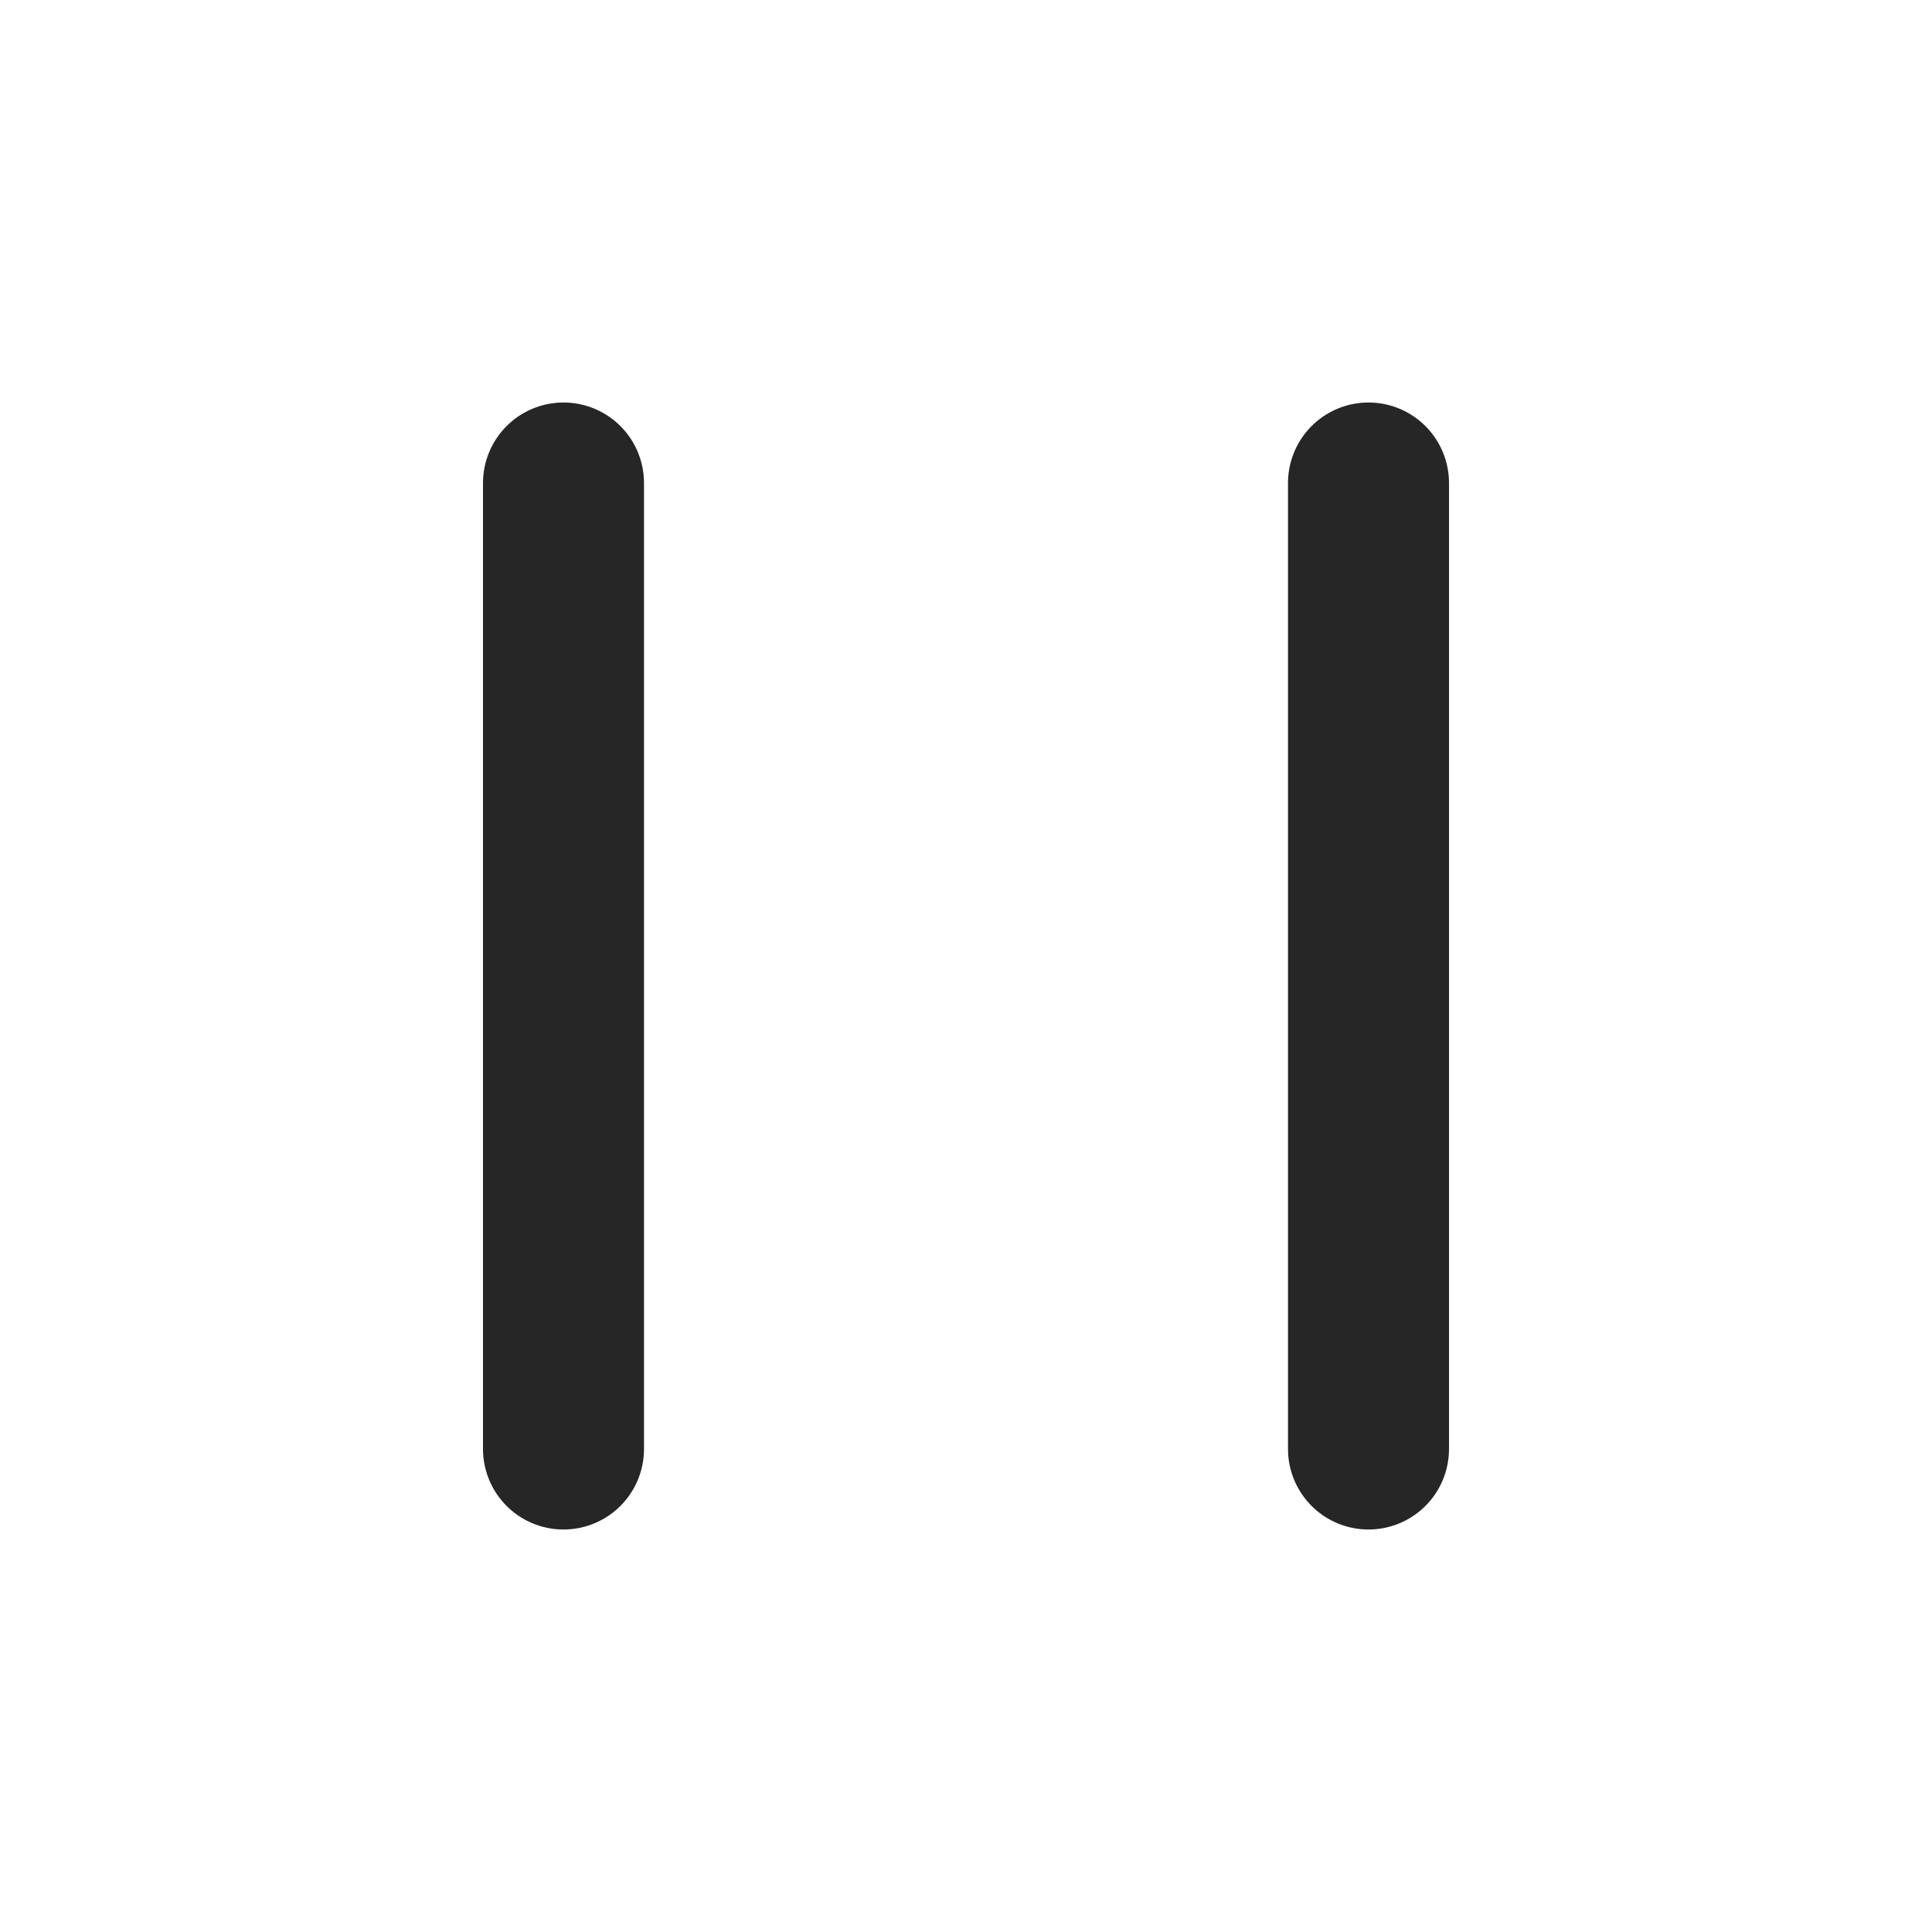
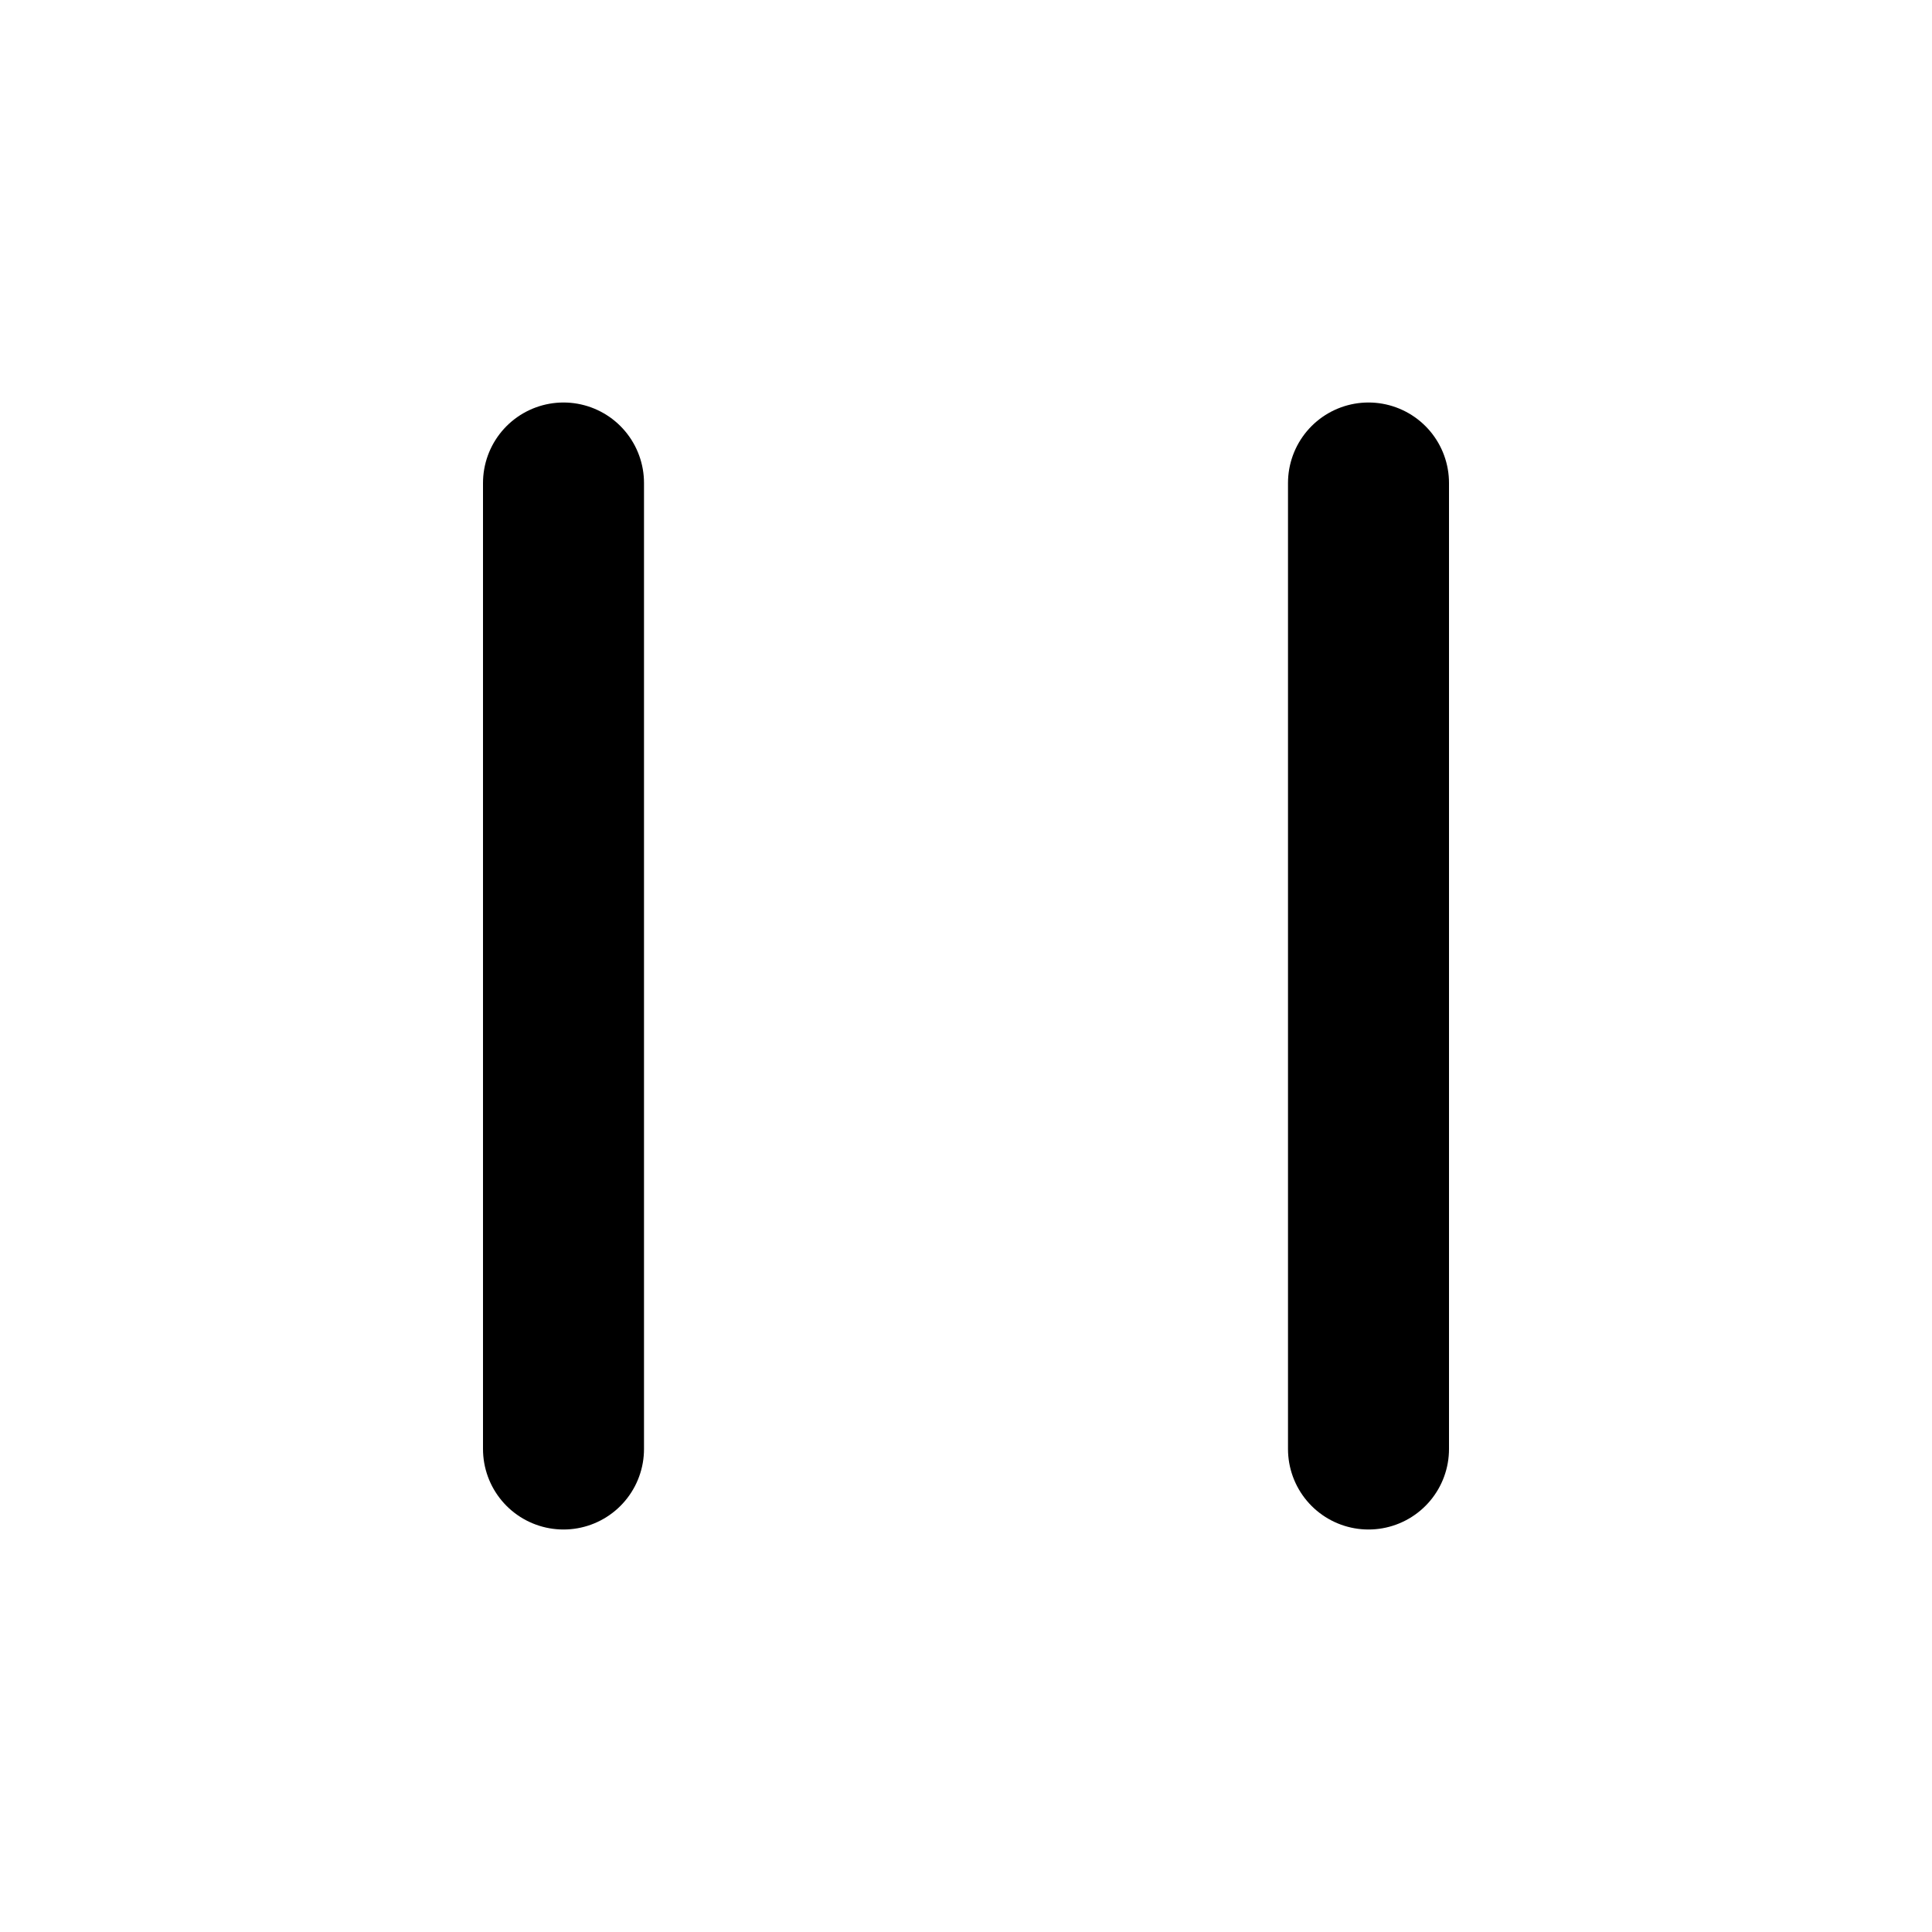
<svg xmlns="http://www.w3.org/2000/svg" width="24" height="24" fill="currentColor">
-   <path stroke="#262626" stroke-linecap="round" stroke-linejoin="round" stroke-width="2" d="M7 6v12M17 6v12" />
+   <path stroke="currentColor" stroke-linecap="round" stroke-linejoin="round" stroke-width="2" d="M7 6v12M17 6v12" />
</svg>
